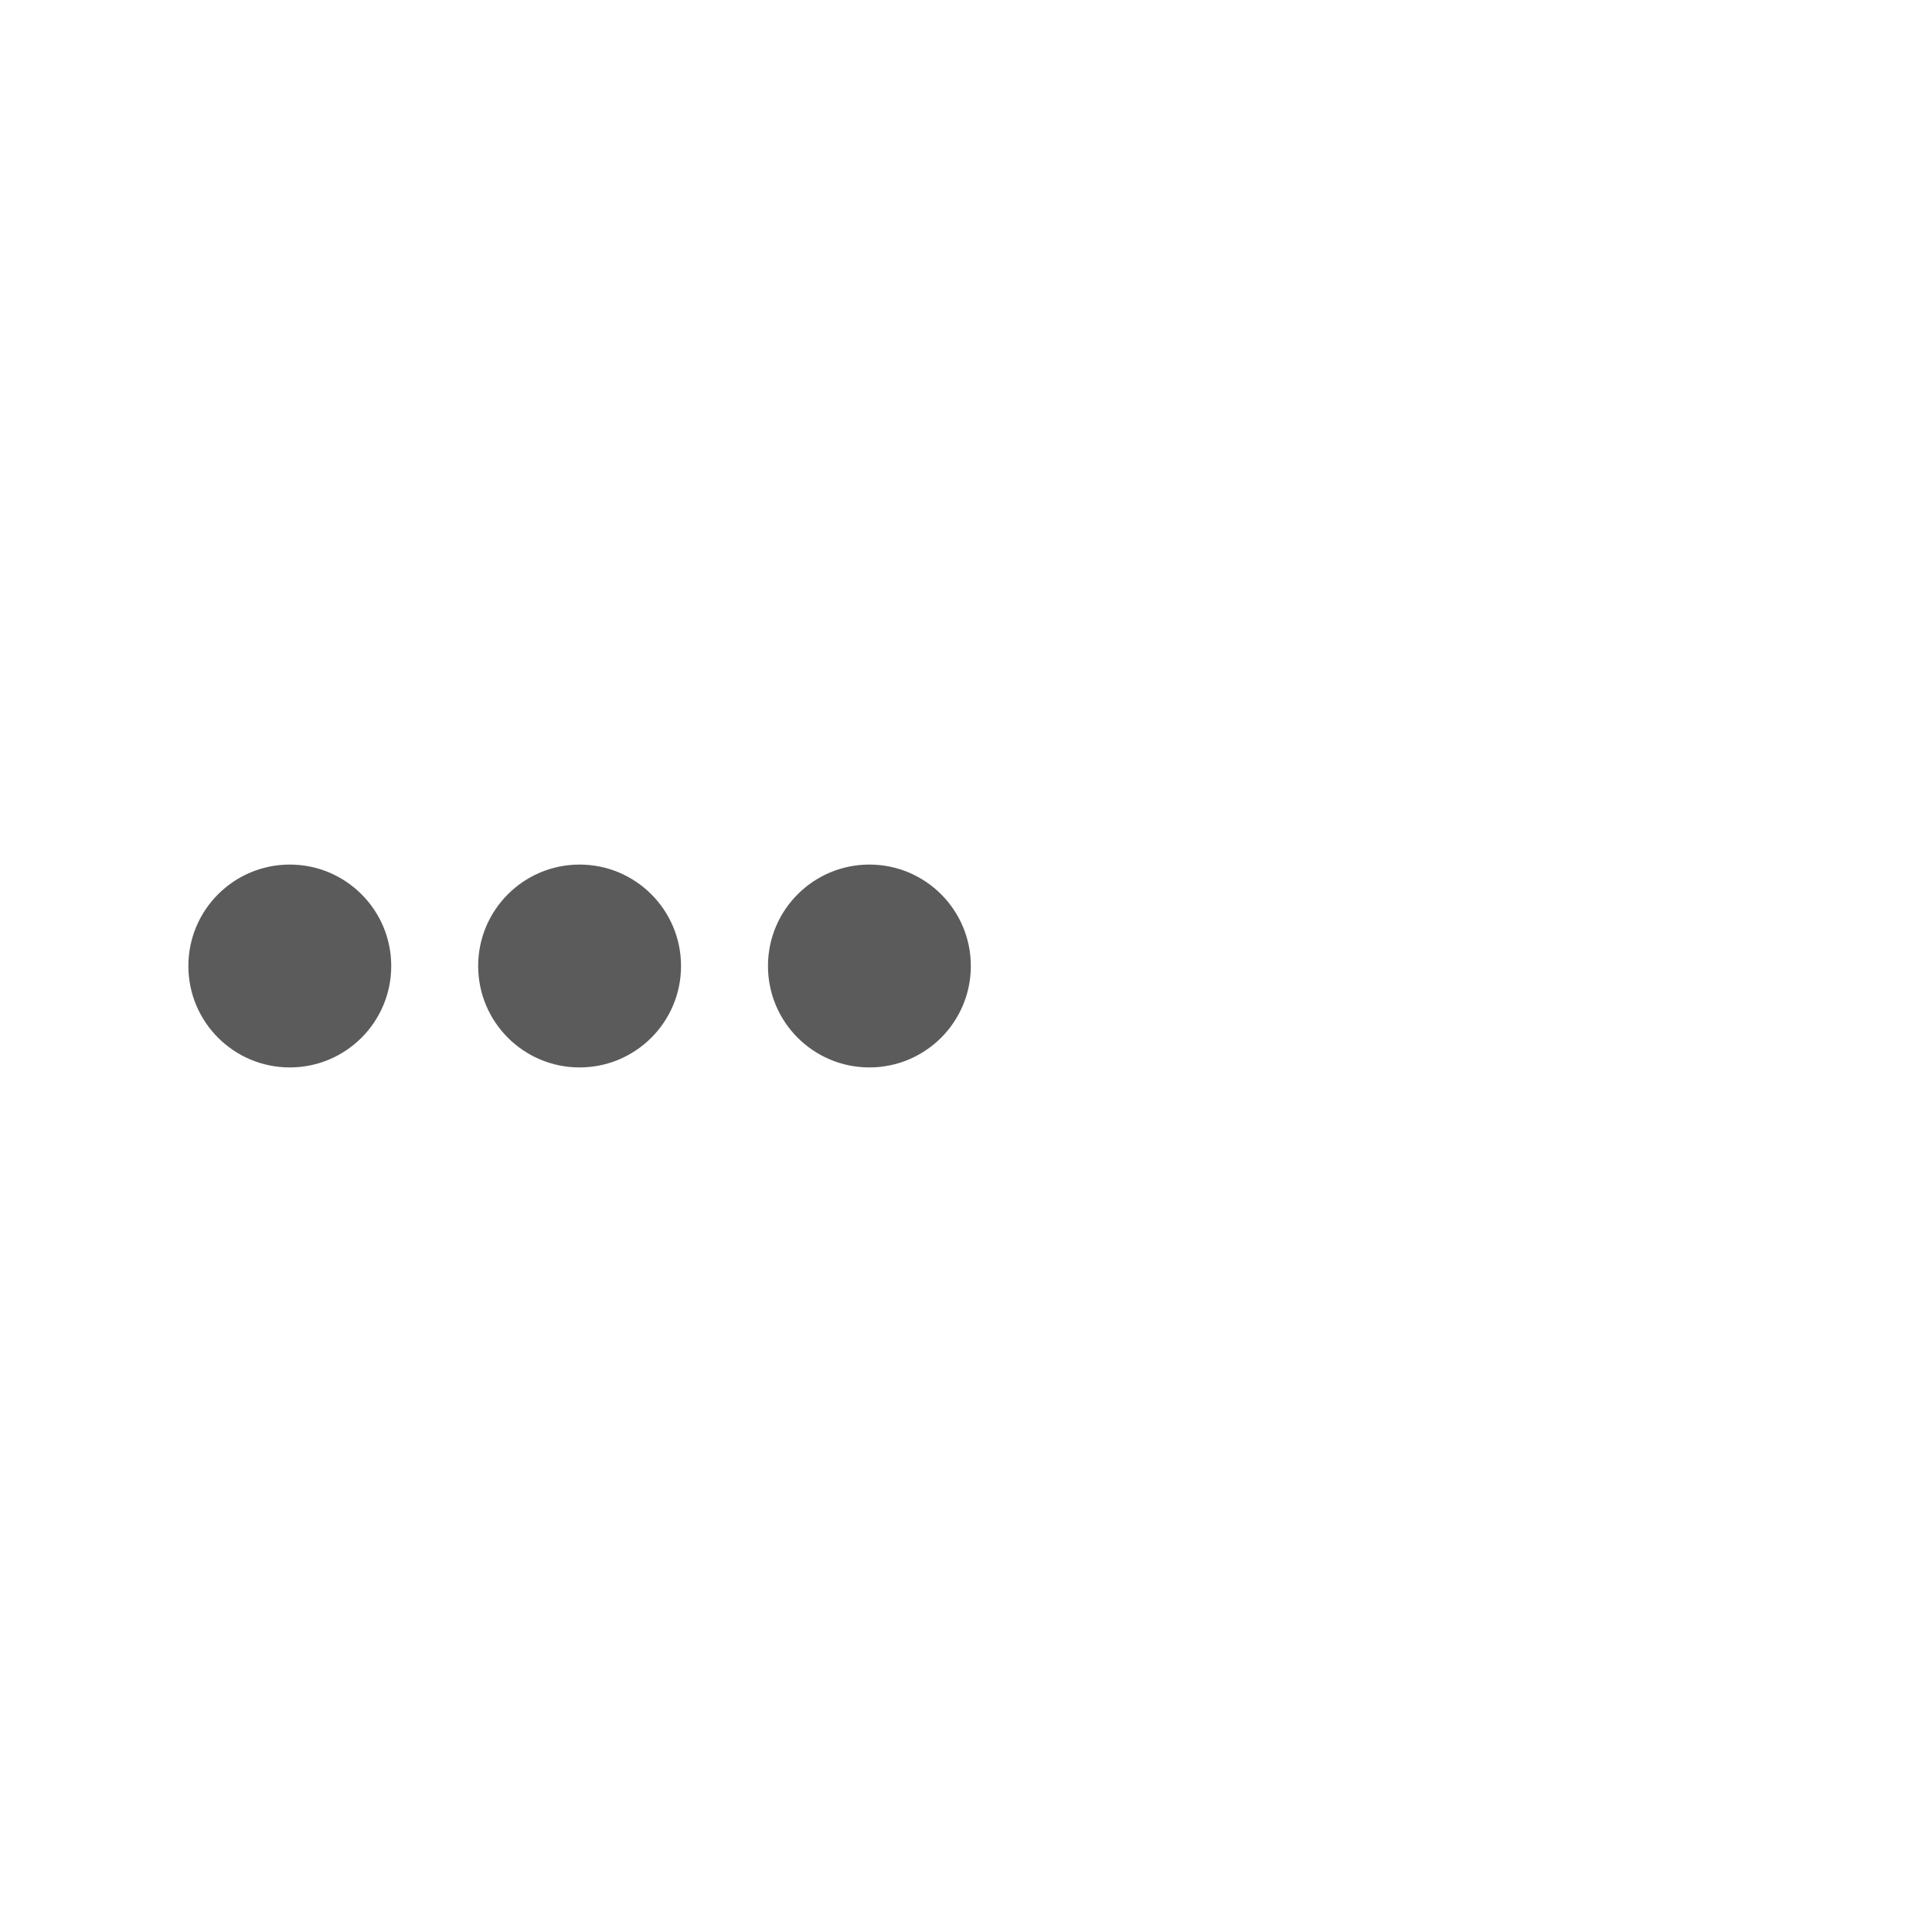
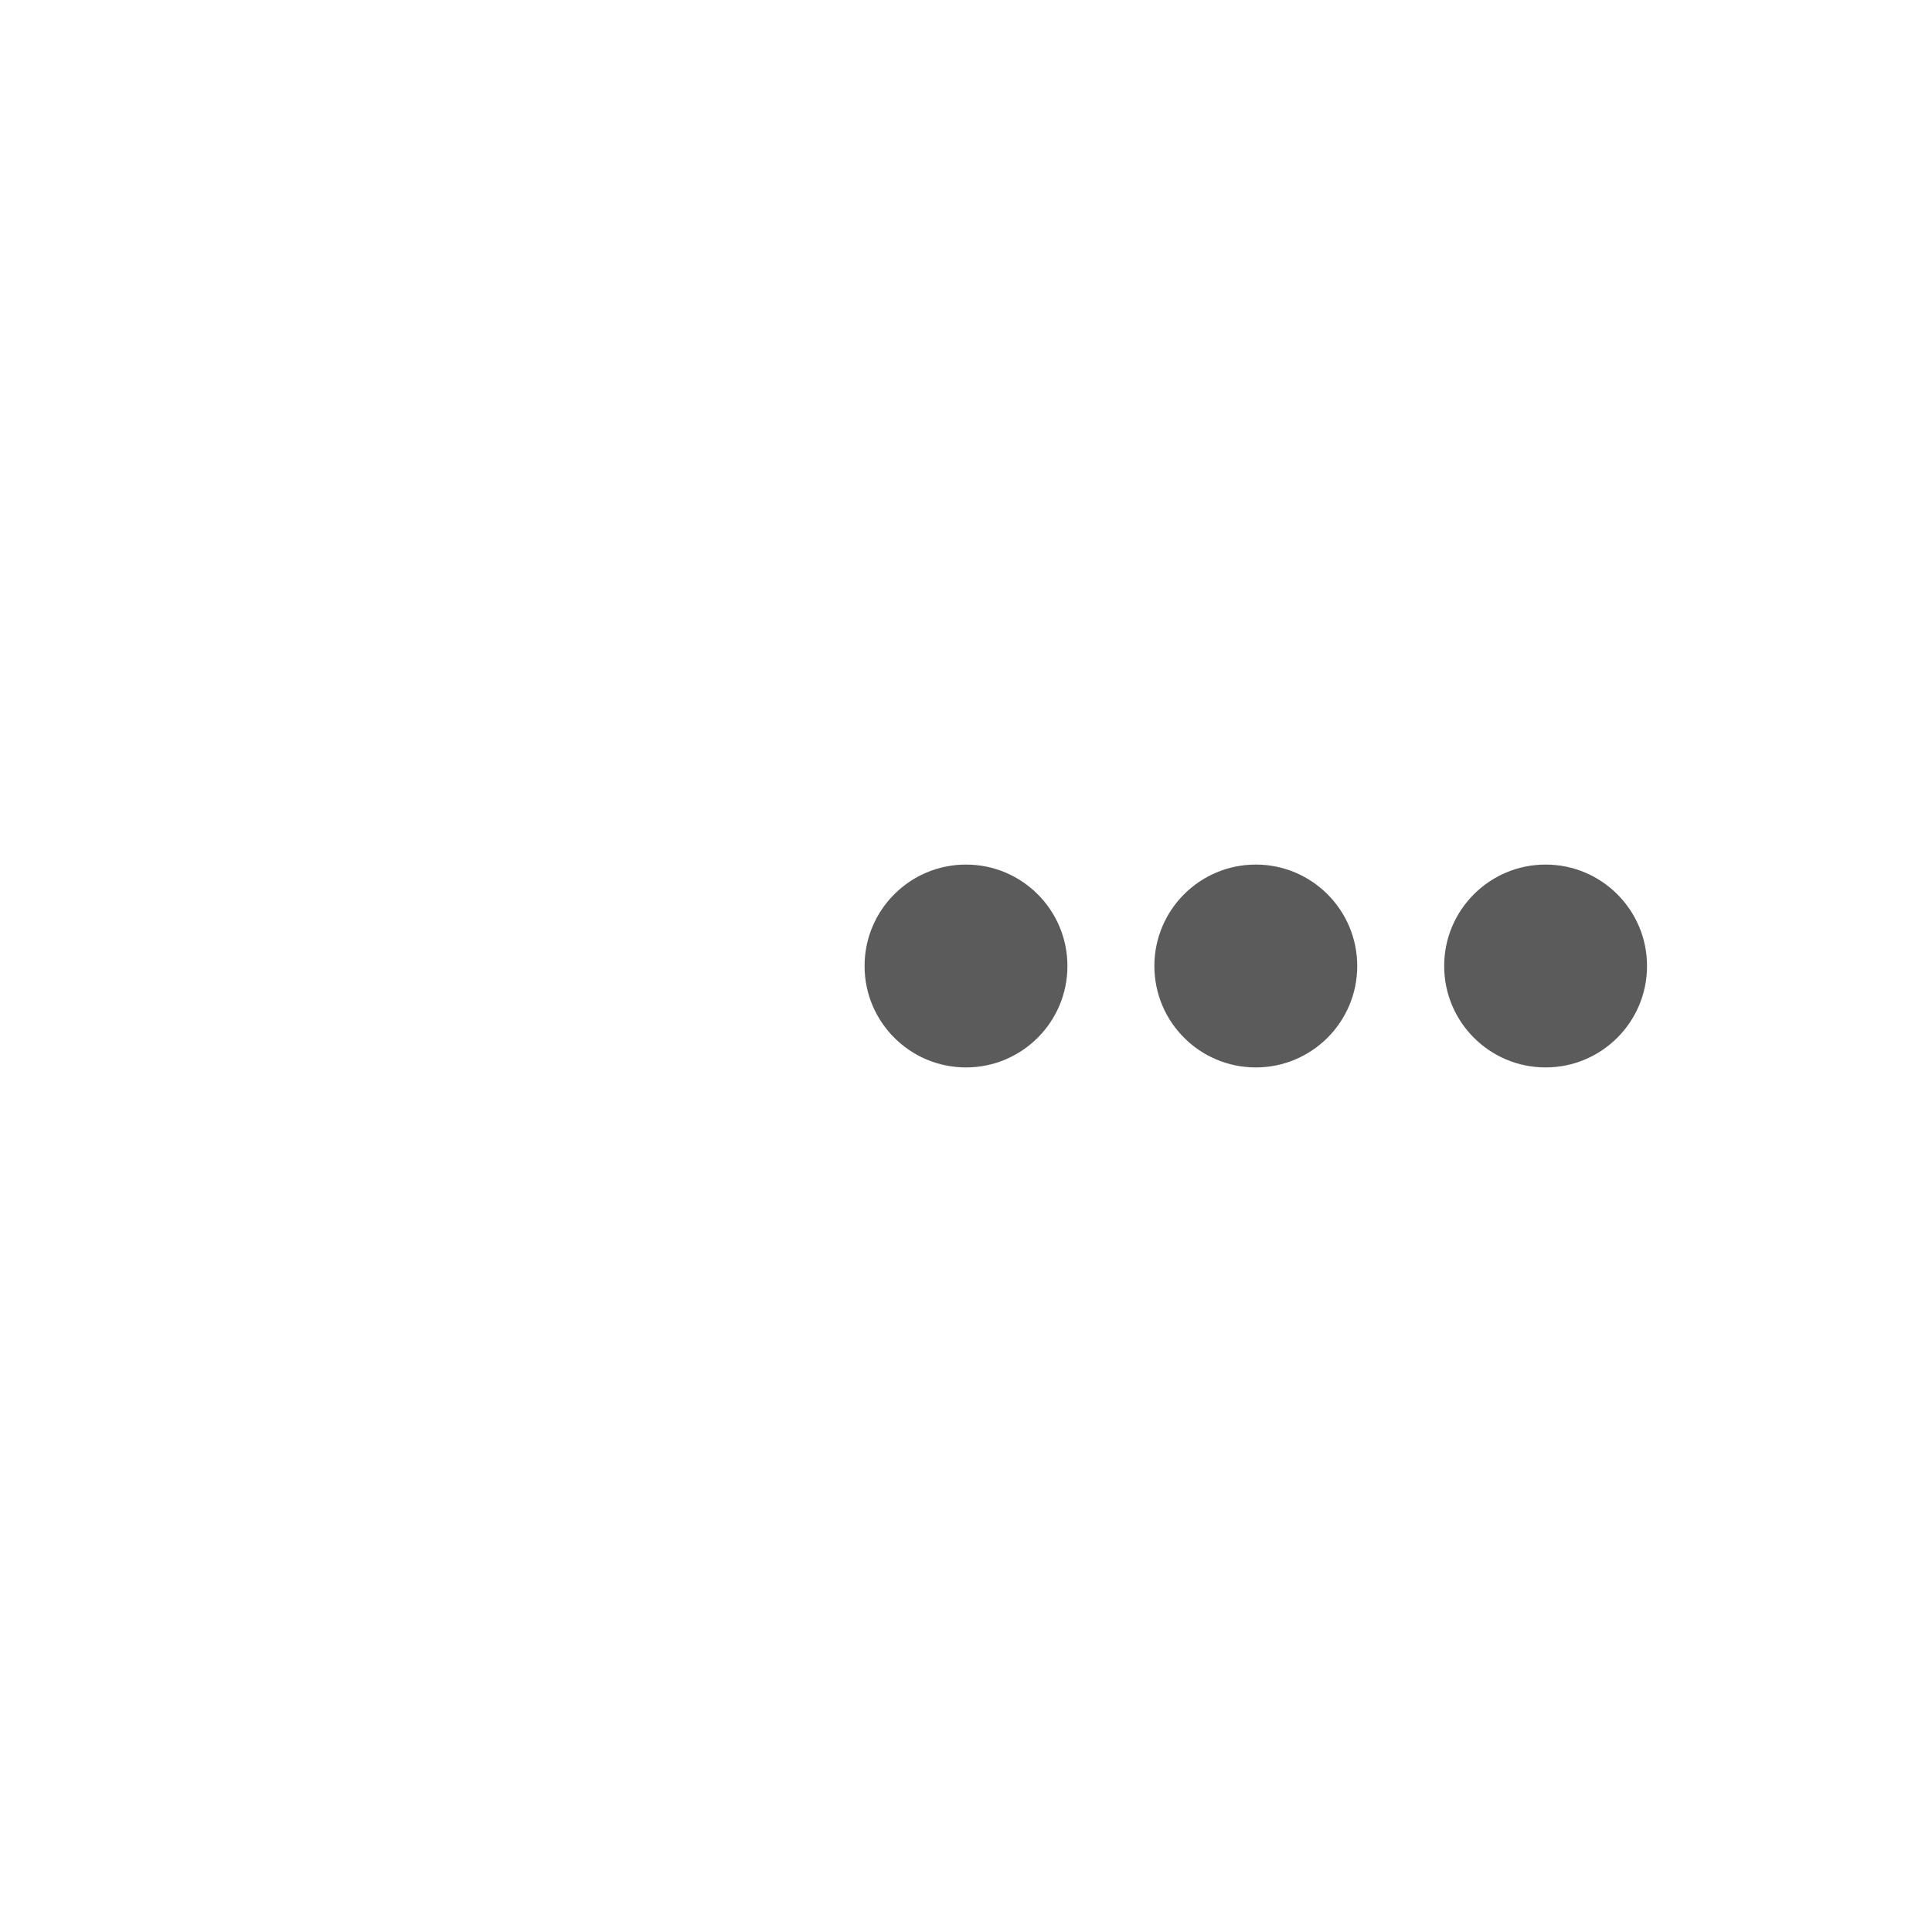
<svg xmlns="http://www.w3.org/2000/svg" viewBox="0 0 200 200">
-   <circle cx="30" cy="100" fill="#5B5B5B" r="10" stroke="#5B5B5B" strokeWidth="10">
+   <circle cx="100" cy="100" fill="#5B5B5B" r="10" stroke="#5B5B5B" strokeWidth="10">
    <animate attributeName="opacity" begin="-.4" calcMode="spline" dur="2" keySplines=".5 0 .5 1;.5 0 .5 1" repeatCount="indefinite" values="1;0;1;" />
  </circle>
-   <circle cx="60" cy="100" fill="#5B5B5B" r="10" stroke="#5B5B5B" strokeWidth="10">
+   <circle cx="130" cy="100" fill="#5B5B5B" r="10" stroke="#5B5B5B" strokeWidth="10">
    <animate attributeName="opacity" begin="-.2" calcMode="spline" dur="2" keySplines=".5 0 .5 1;.5 0 .5 1" repeatCount="indefinite" values="1;0;1;" />
  </circle>
-   <circle cx="90" cy="100" fill="#5B5B5B" r="10" stroke="#5B5B5B" strokeWidth="10">
+   <circle cx="160" cy="100" fill="#5B5B5B" r="10" stroke="#5B5B5B" strokeWidth="10">
    <animate attributeName="opacity" begin="0" calcMode="spline" dur="2" keySplines=".5 0 .5 1;.5 0 .5 1" repeatCount="indefinite" values="1;0;1;" />
  </circle>
</svg>
